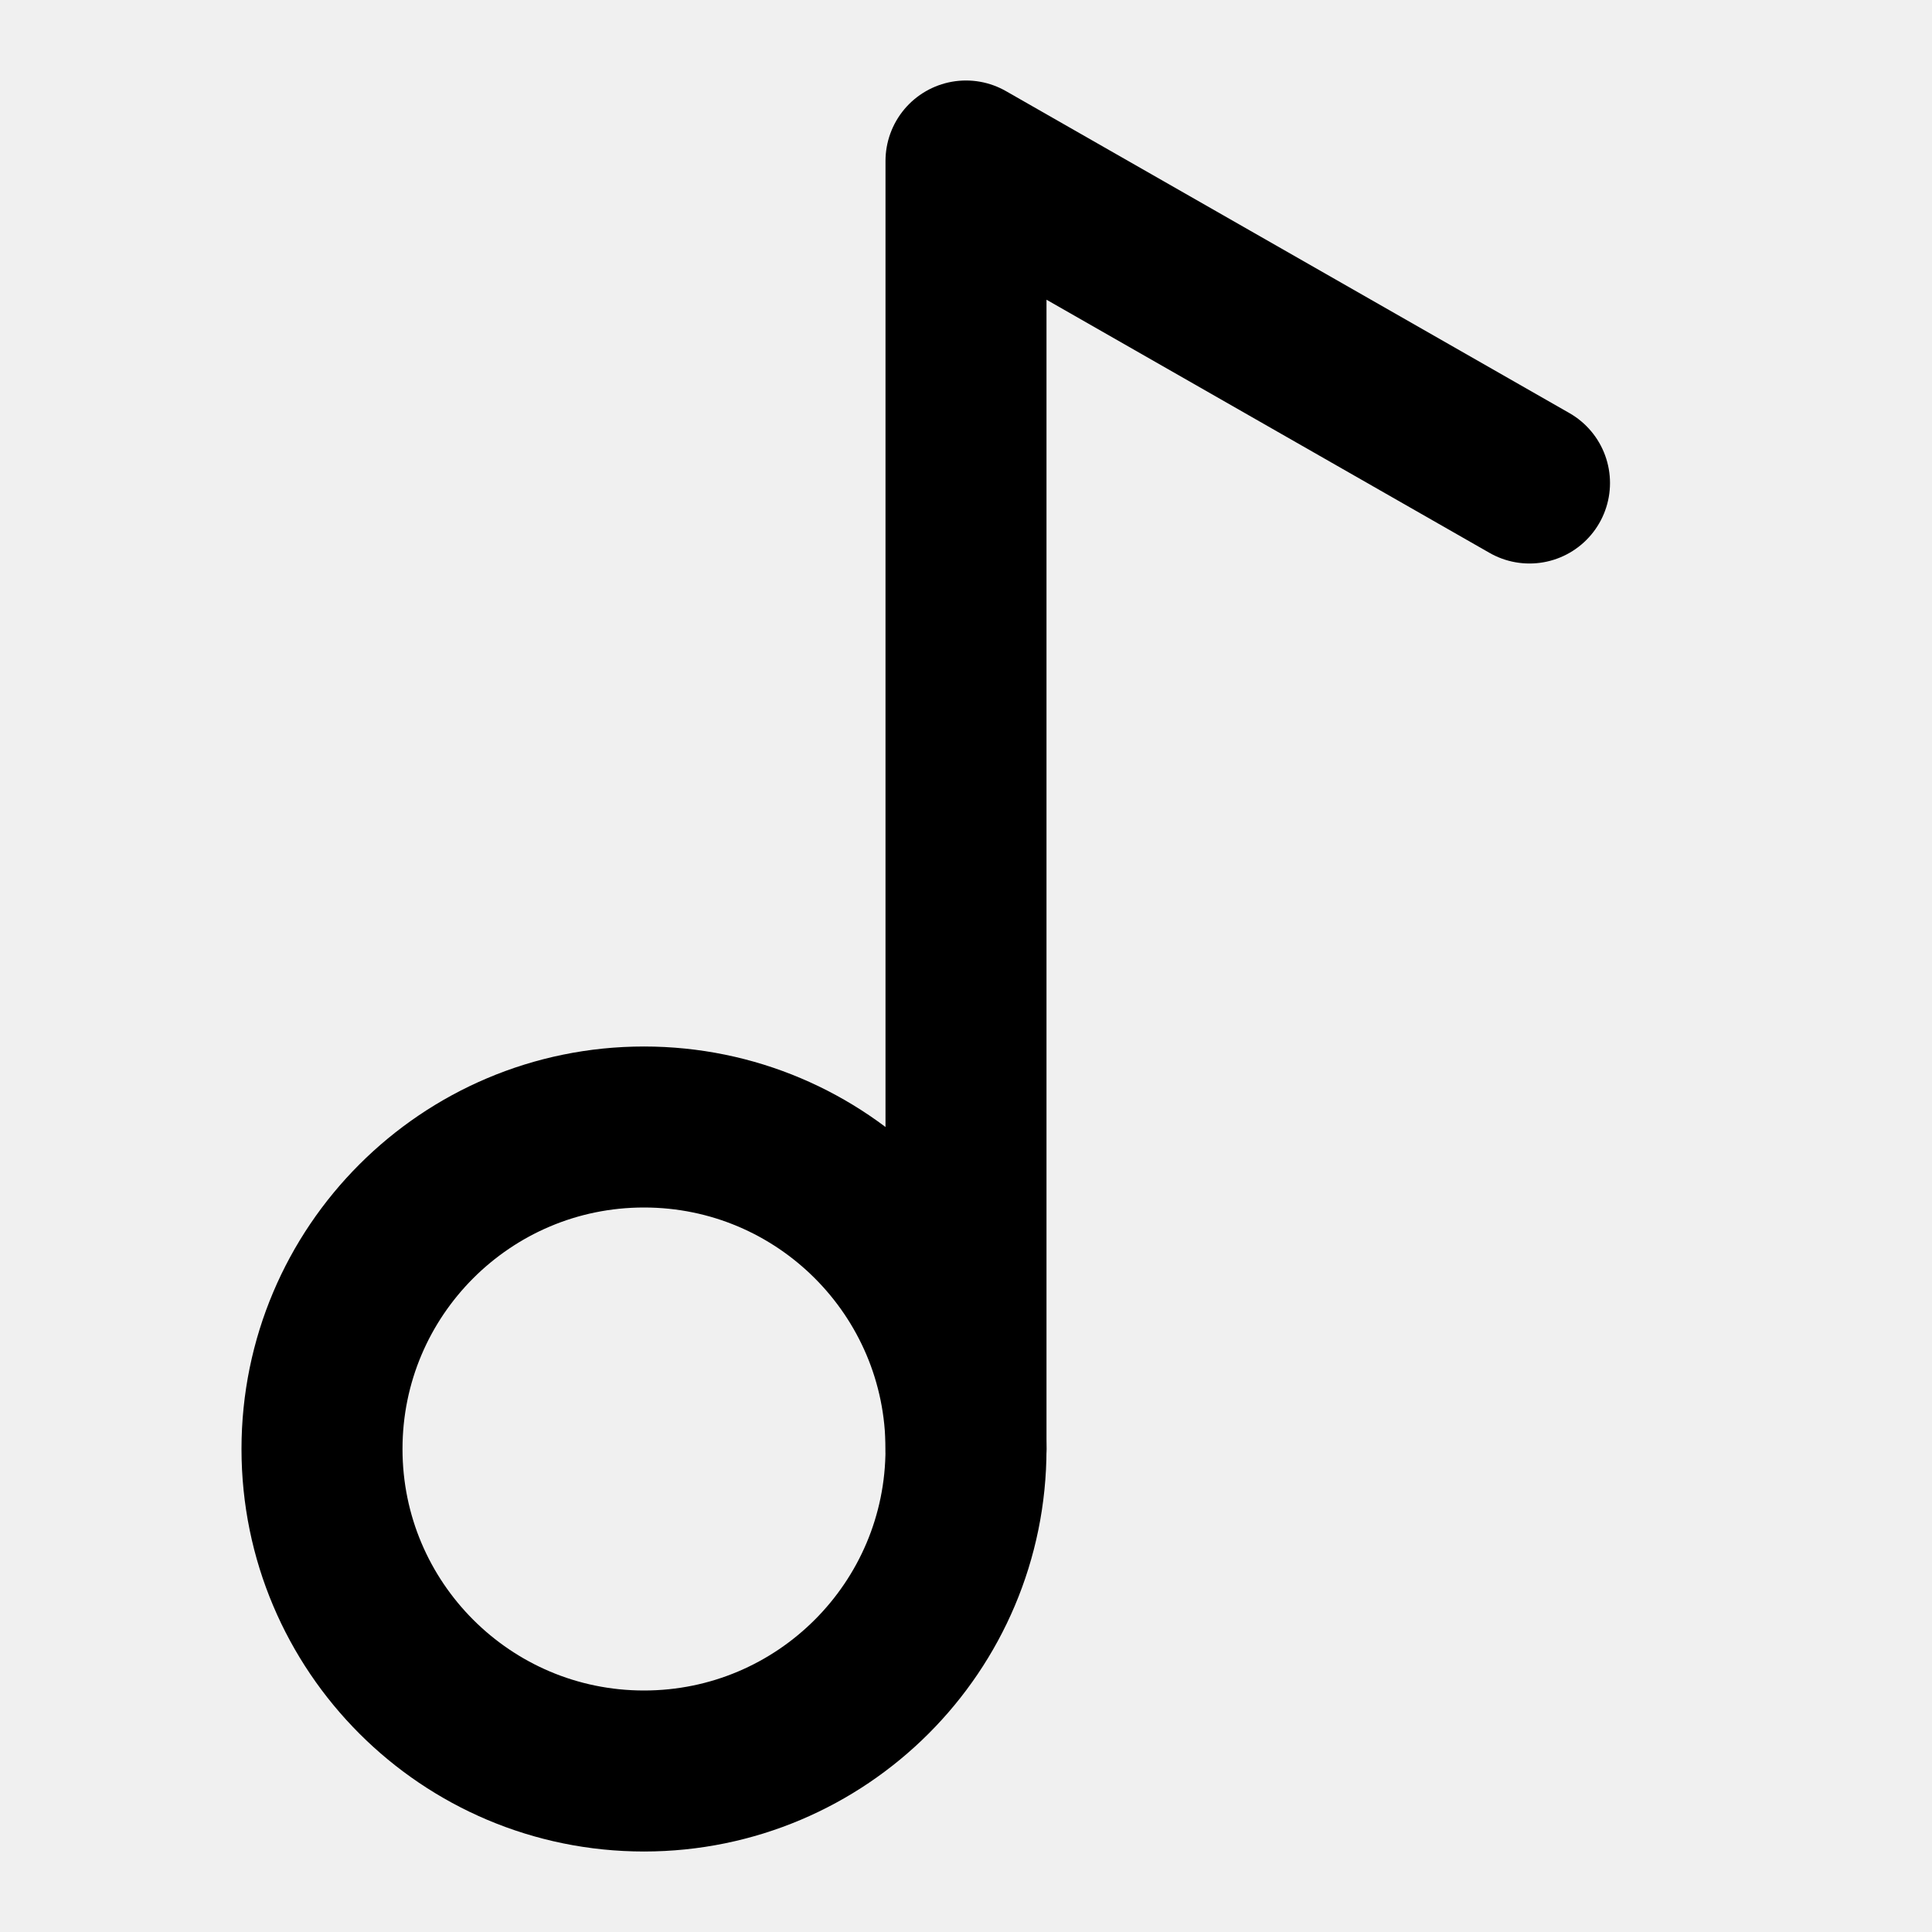
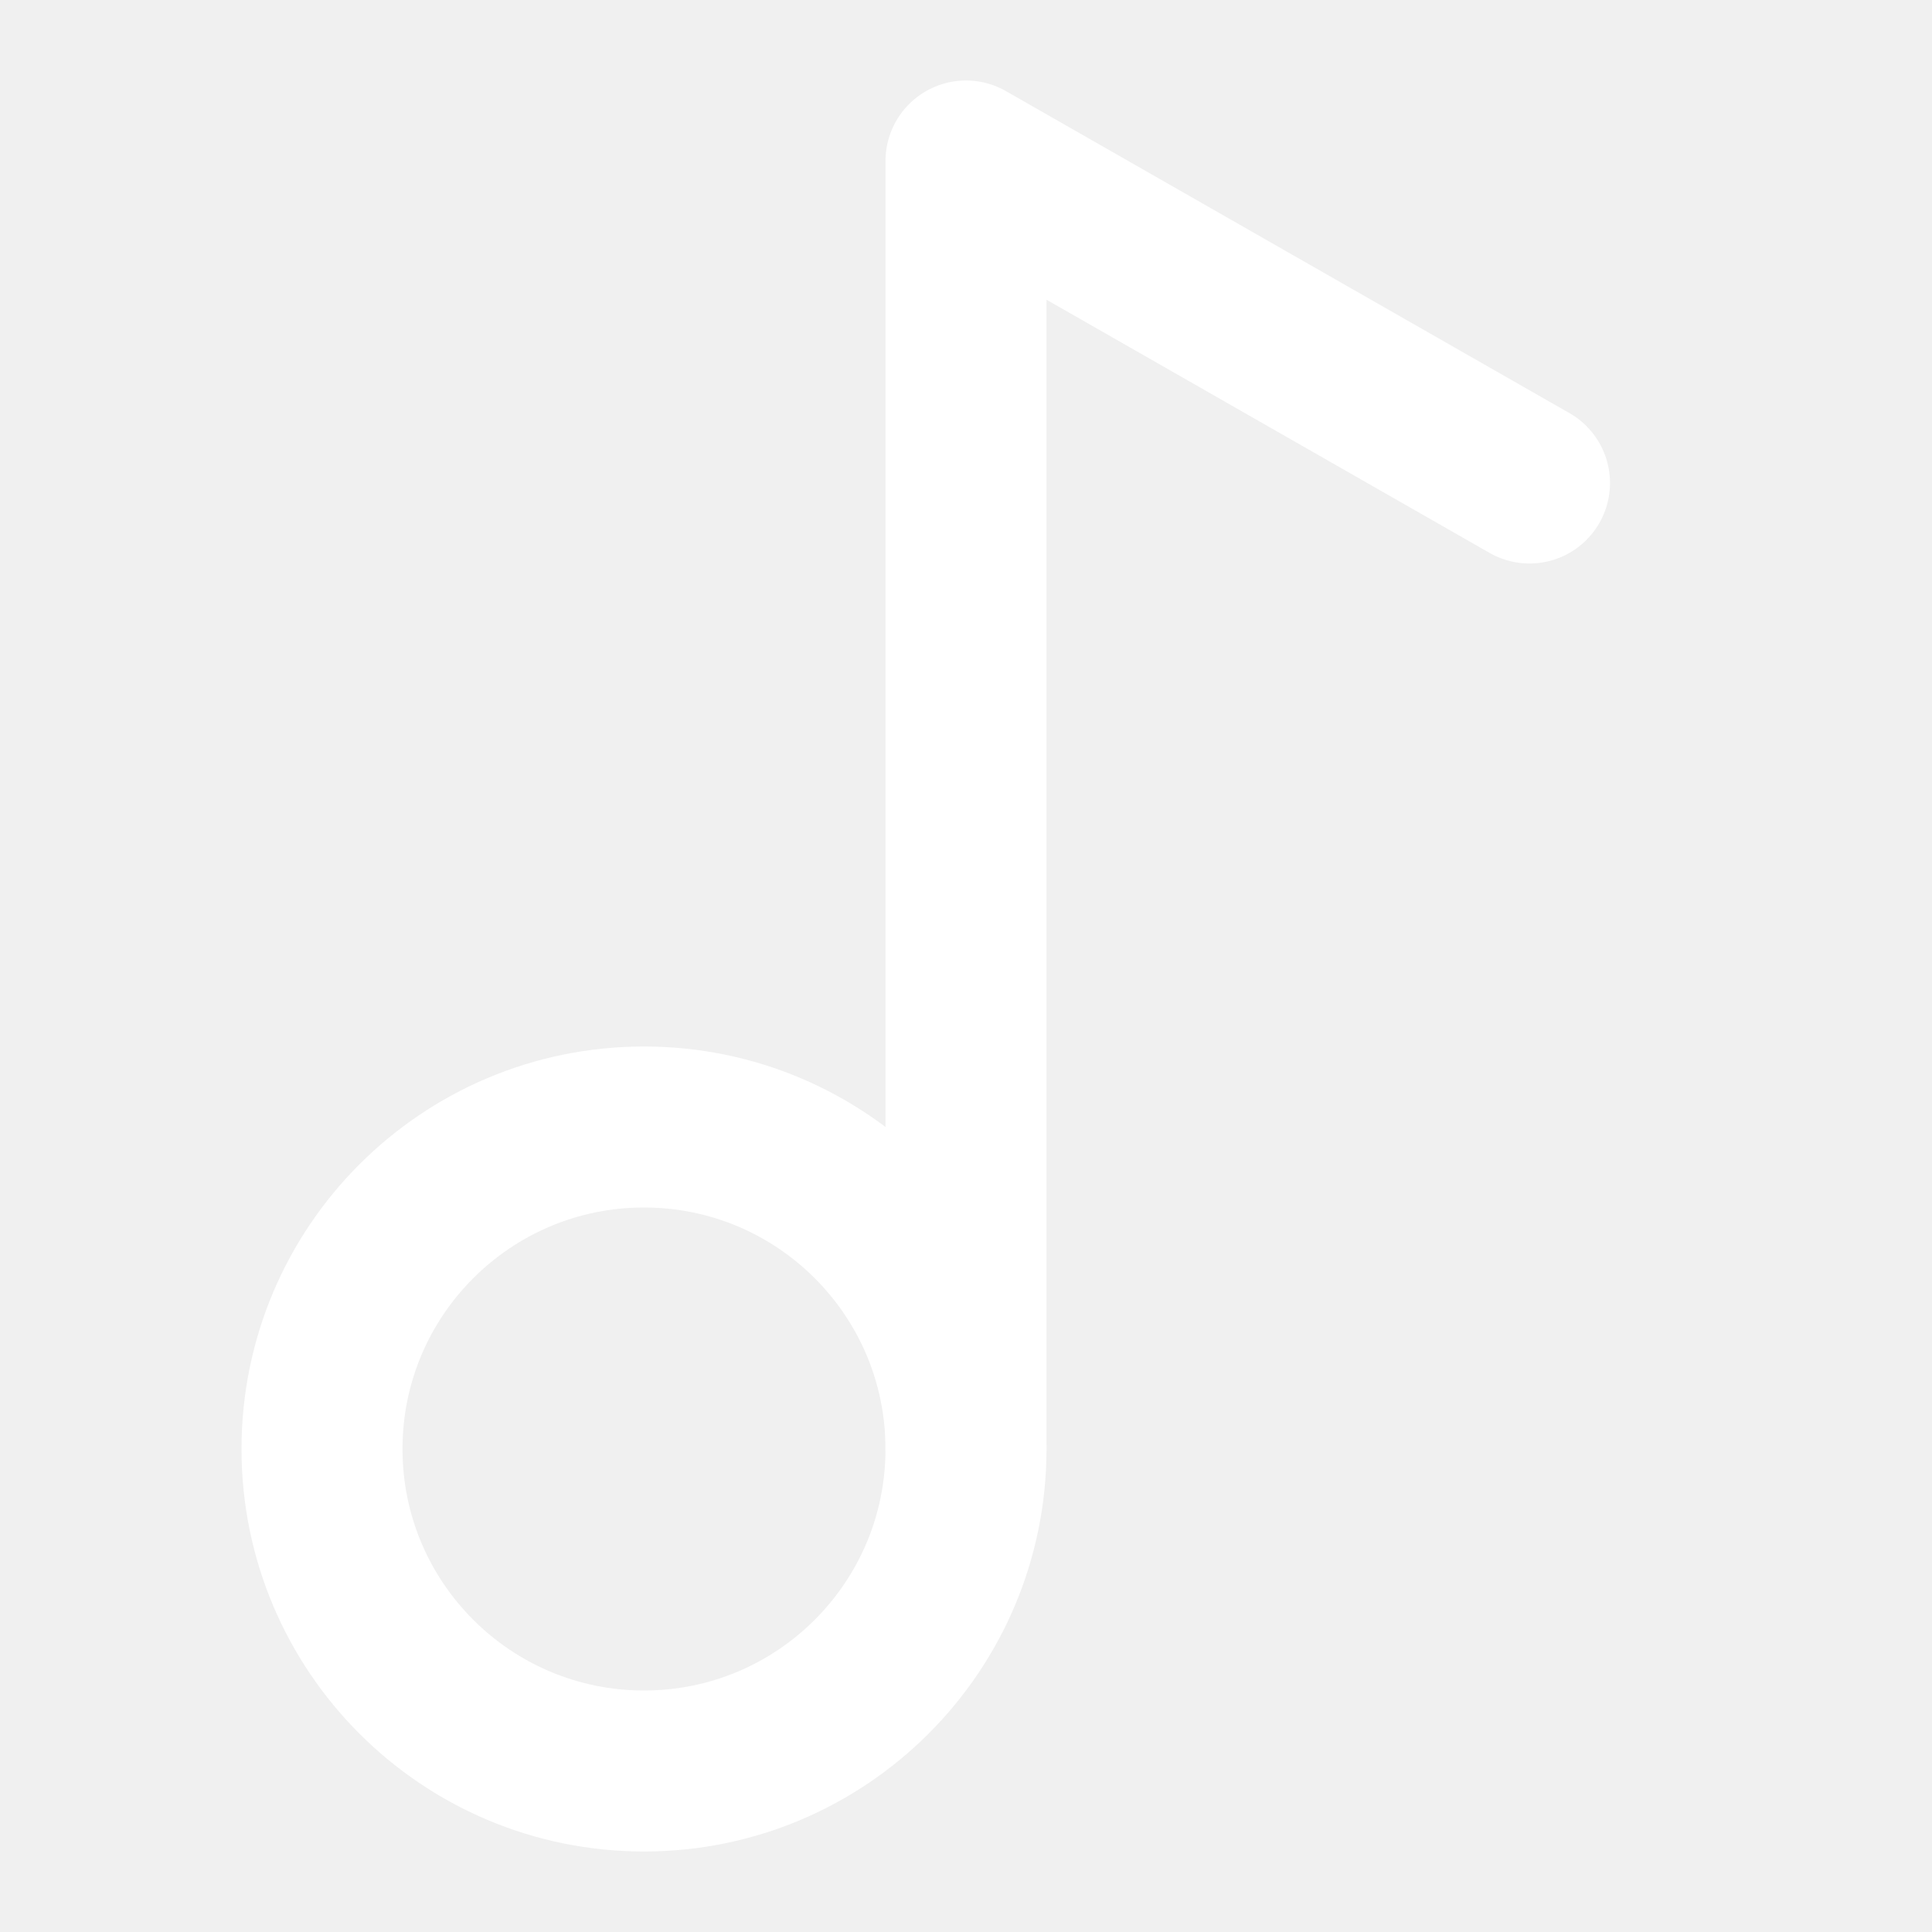
- <svg xmlns="http://www.w3.org/2000/svg" width="24" height="24" viewBox="0 0 24 24" fill="none" stroke="currentColor" stroke-width="2" stroke-linecap="round" stroke-linejoin="round">
+ <svg xmlns="http://www.w3.org/2000/svg" width="24" height="24" viewBox="0 0 24 24" fill="none" stroke="#ffffff" stroke-width="2" stroke-linecap="round" stroke-linejoin="round">
  <circle cx="8" cy="18" r="4" />
  <path d="M12 18V2l7 4" />
</svg>
